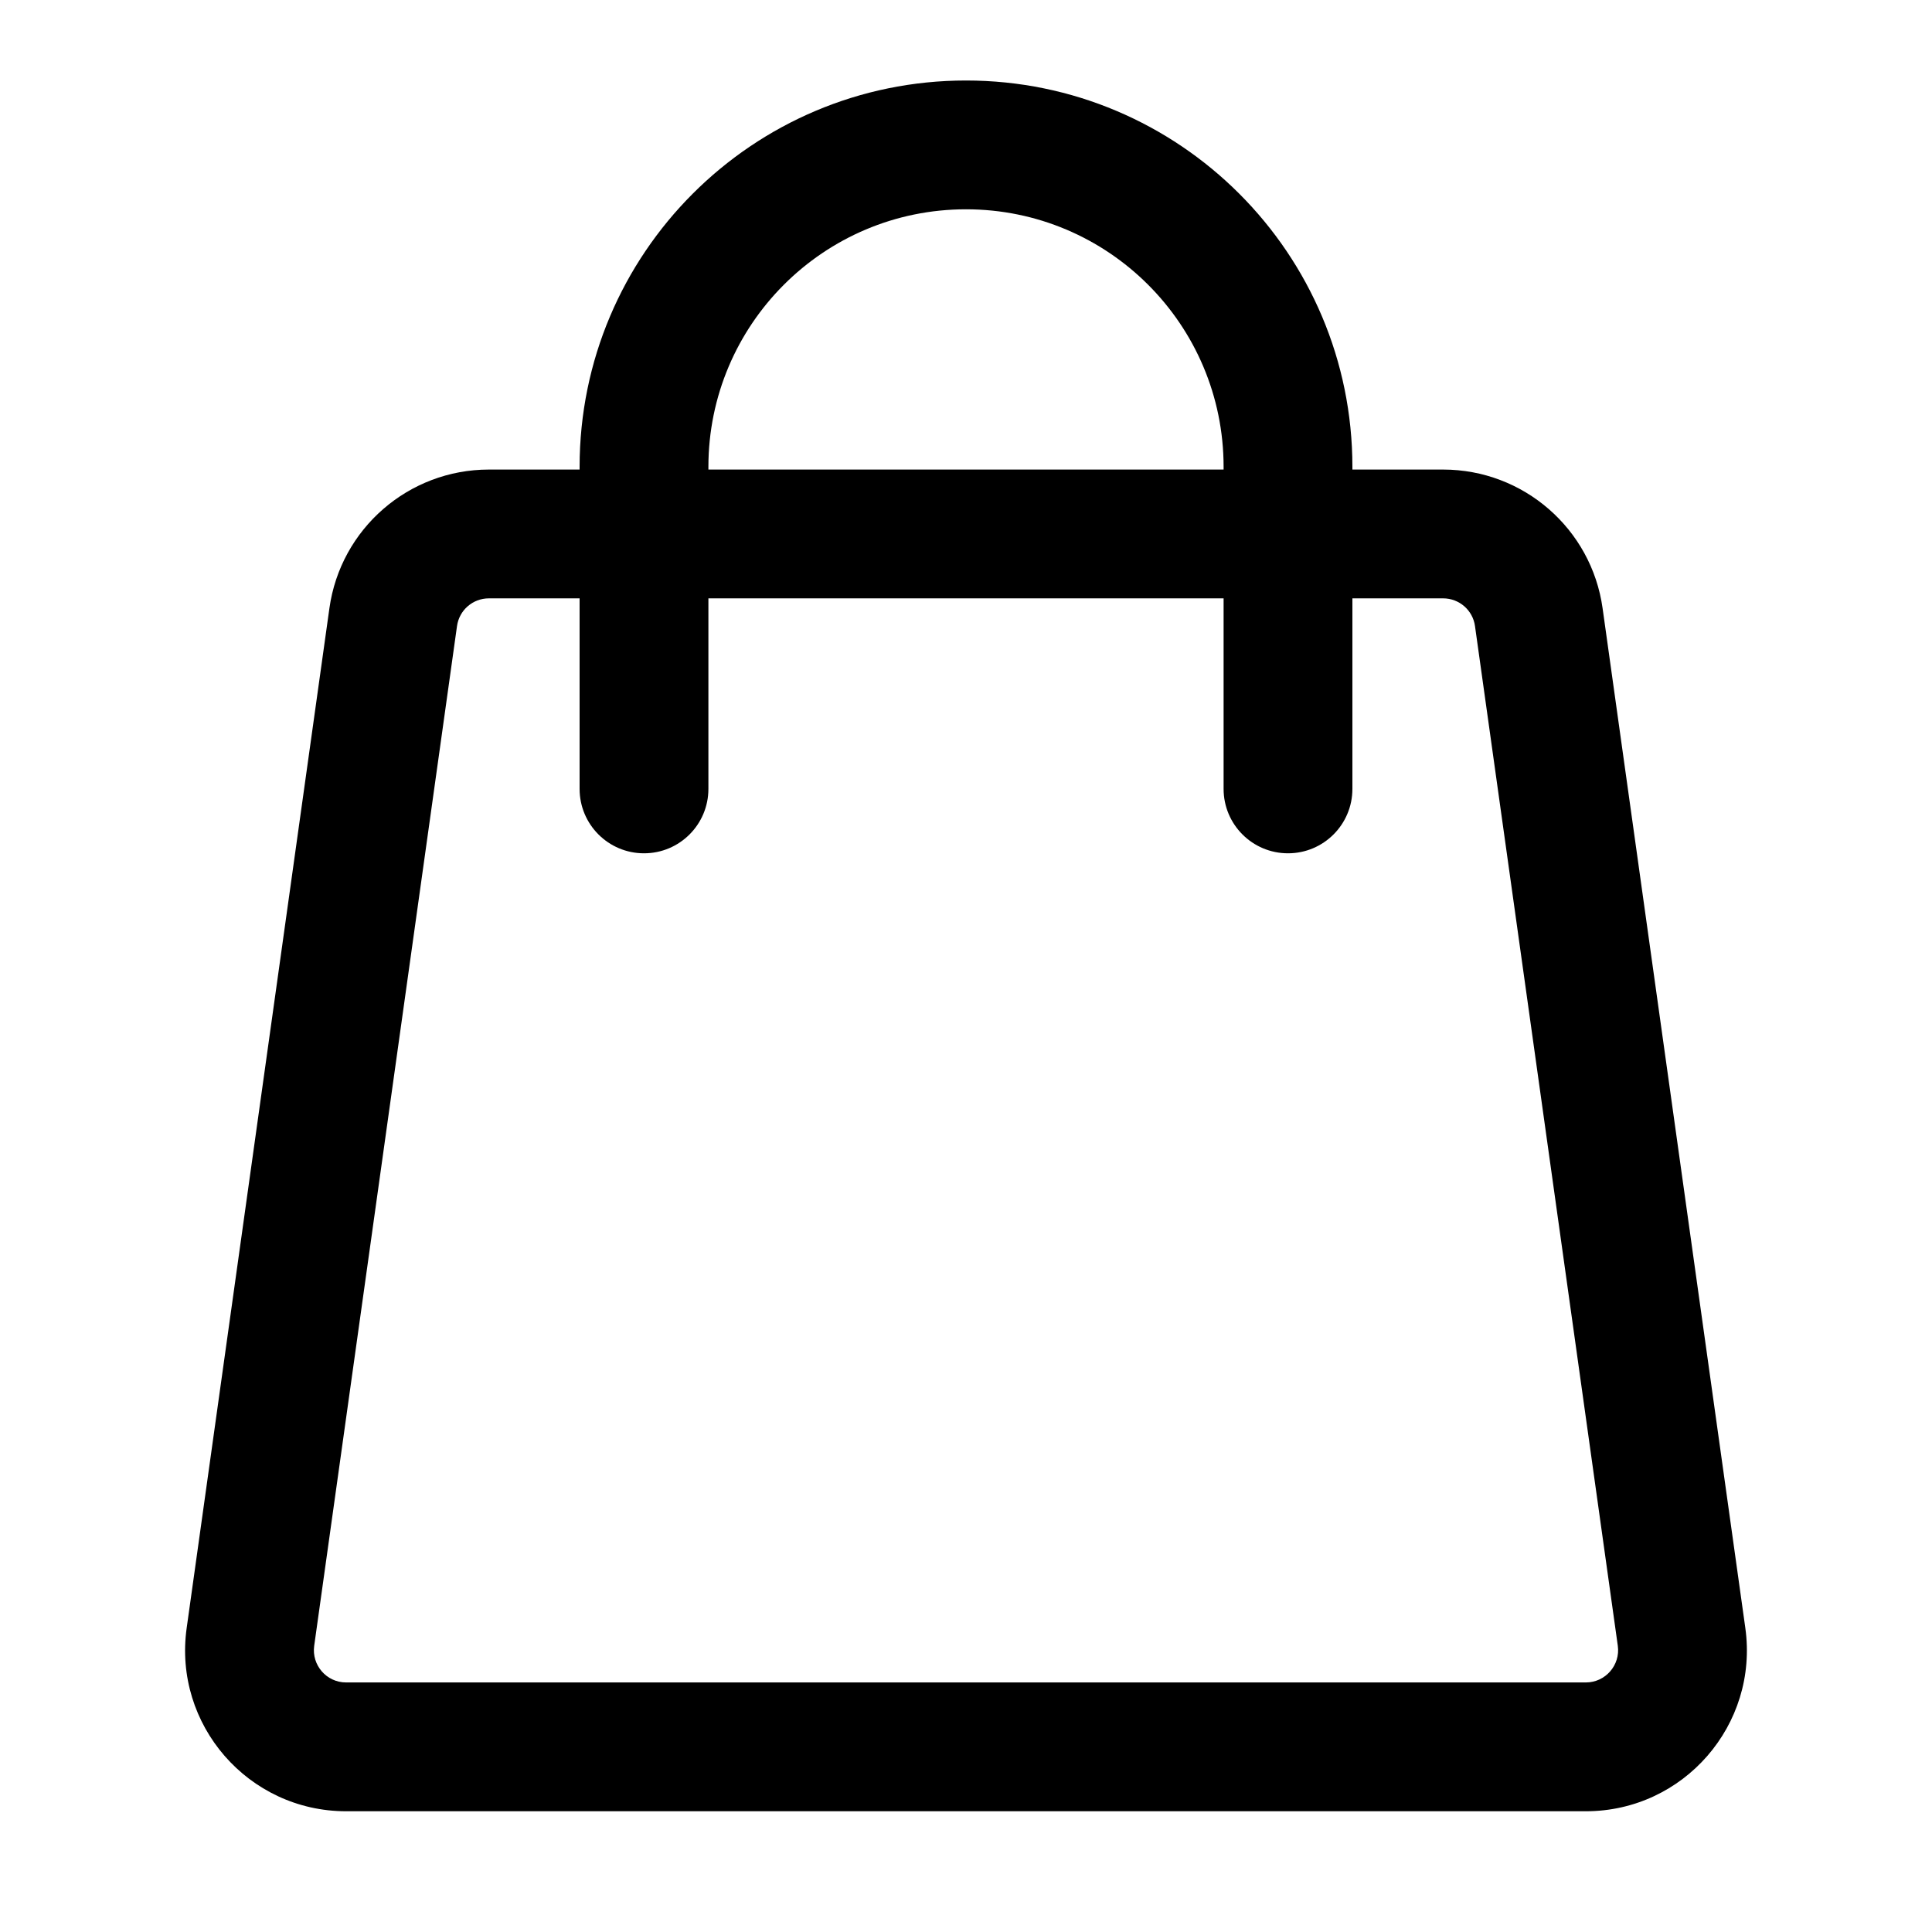
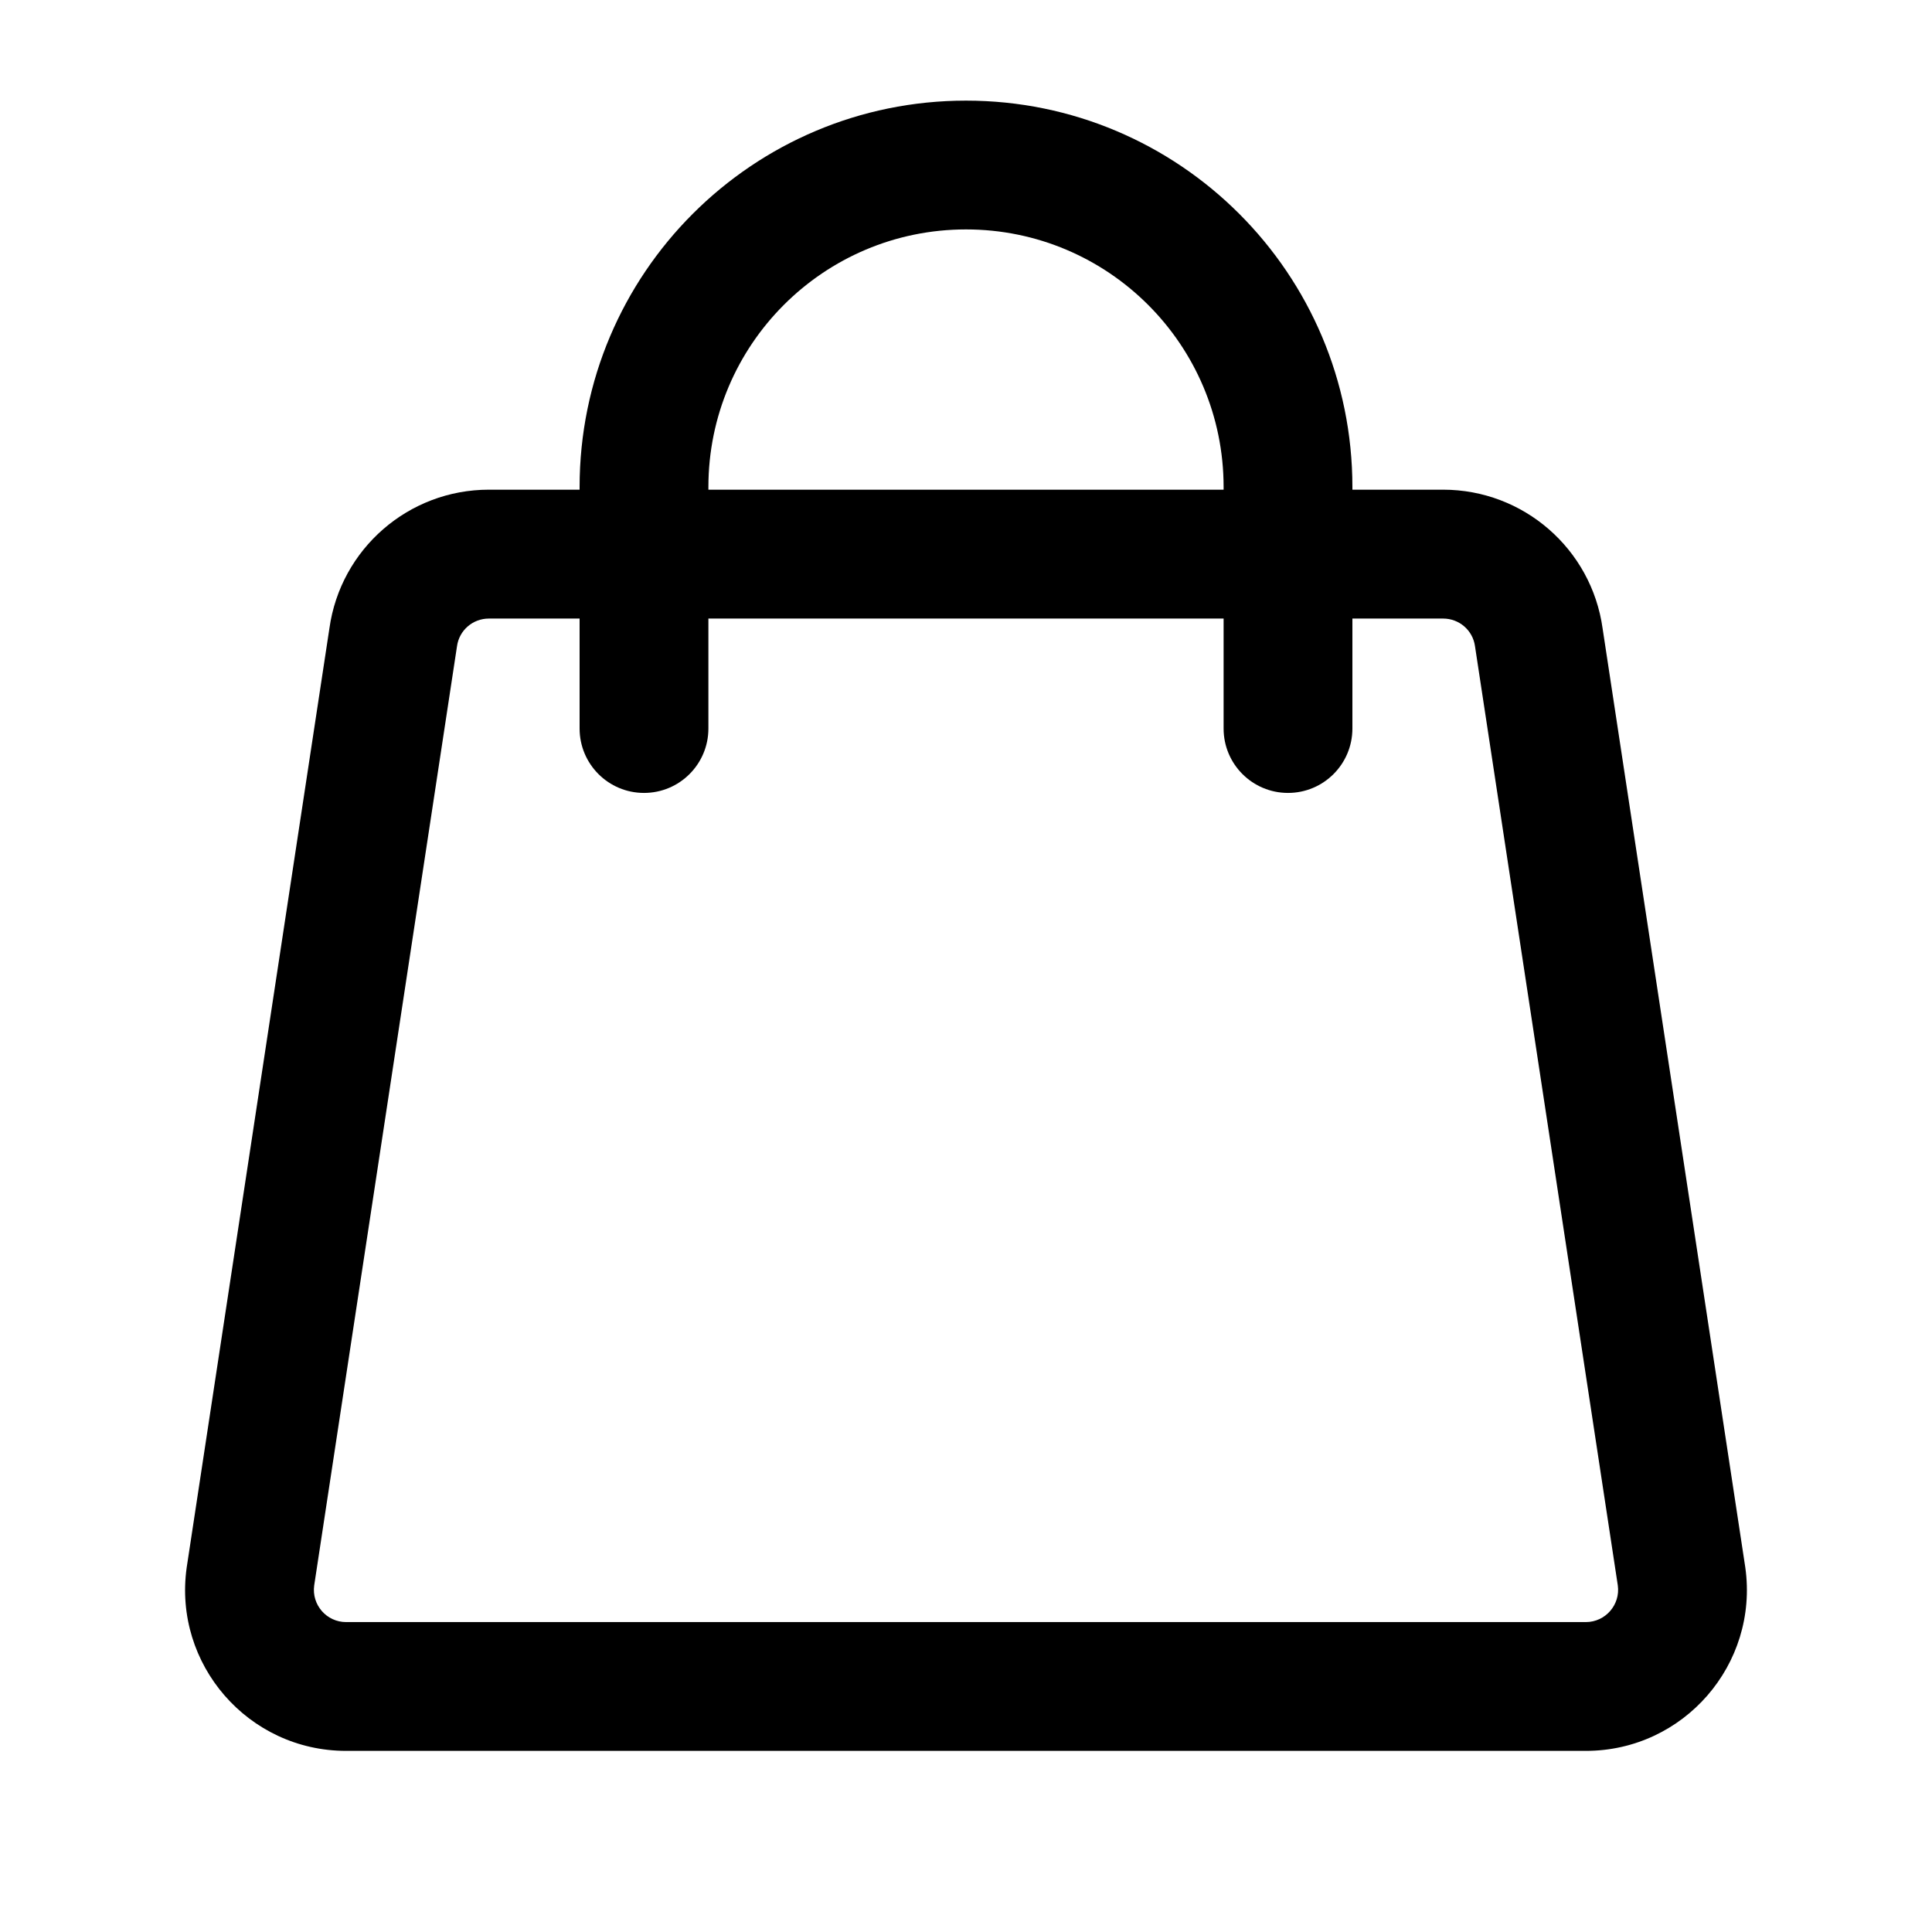
<svg xmlns="http://www.w3.org/2000/svg" width="24" height="24" viewBox="0 0 24 24" fill="none" data-karrot-ui-icon="true">
-   <path fill-rule="evenodd" clip-rule="evenodd" d="M12 1C9.349 1 7.2 3.149 7.2 5.8V5.833H6.073C5.075 5.833 4.23 6.568 4.092 7.556L2.319 20.223C2.15 21.426 3.085 22.5 4.299 22.5H19.7C20.915 22.5 21.849 21.426 21.681 20.223L19.908 7.556C19.77 6.568 18.924 5.833 17.927 5.833H16.8V5.8C16.8 3.149 14.651 1 12 1ZM15.2 7.433V9.8C15.2 10.242 15.558 10.6 16 10.6C16.442 10.6 16.8 10.242 16.8 9.8V7.433H17.927C18.127 7.433 18.296 7.58 18.323 7.778L20.097 20.445C20.13 20.685 19.943 20.9 19.7 20.9H4.299C4.056 20.9 3.87 20.685 3.903 20.445L5.677 7.778C5.704 7.58 5.873 7.433 6.073 7.433H7.2V9.8C7.2 10.242 7.558 10.6 8 10.6C8.442 10.6 8.8 10.242 8.8 9.8V7.433H15.2ZM15.2 5.833V5.8C15.2 4.033 13.767 2.6 12 2.6C10.233 2.6 8.8 4.033 8.8 5.8V5.833H15.2Z" fill="currentColor" />
+   <path fill-rule="evenodd" clip-rule="evenodd" d="M12 1.25C9.349 1.25 7.2 3.399 7.2 6.05V6.083H6.073C5.075 6.083 4.23 6.818 4.092 7.806L2.319 19.473C2.15 20.676 3.085 21.75 4.299 21.75H19.7C20.915 21.75 21.849 20.676 21.681 19.473L19.908 7.806C19.77 6.818 18.924 6.083 17.927 6.083H16.8V6.05C16.8 3.399 14.651 1.25 12 1.25ZM15.2 7.684V9.05C15.2 9.492 15.558 9.85 16 9.85C16.442 9.85 16.8 9.492 16.8 9.05V7.684H17.927C18.127 7.684 18.296 7.83 18.323 8.028L20.097 19.695C20.13 19.935 19.943 20.15 19.7 20.15H4.299C4.056 20.15 3.87 19.935 3.903 19.695L5.677 8.028C5.704 7.83 5.873 7.684 6.073 7.684H7.2V9.05C7.2 9.492 7.558 9.85 8 9.85C8.442 9.85 8.8 9.492 8.8 9.05V7.684H15.2ZM15.2 6.083V6.05C15.2 4.283 13.767 2.85 12 2.85C10.233 2.85 8.8 4.283 8.8 6.05V6.083H15.2Z" fill="currentColor" />
</svg>
